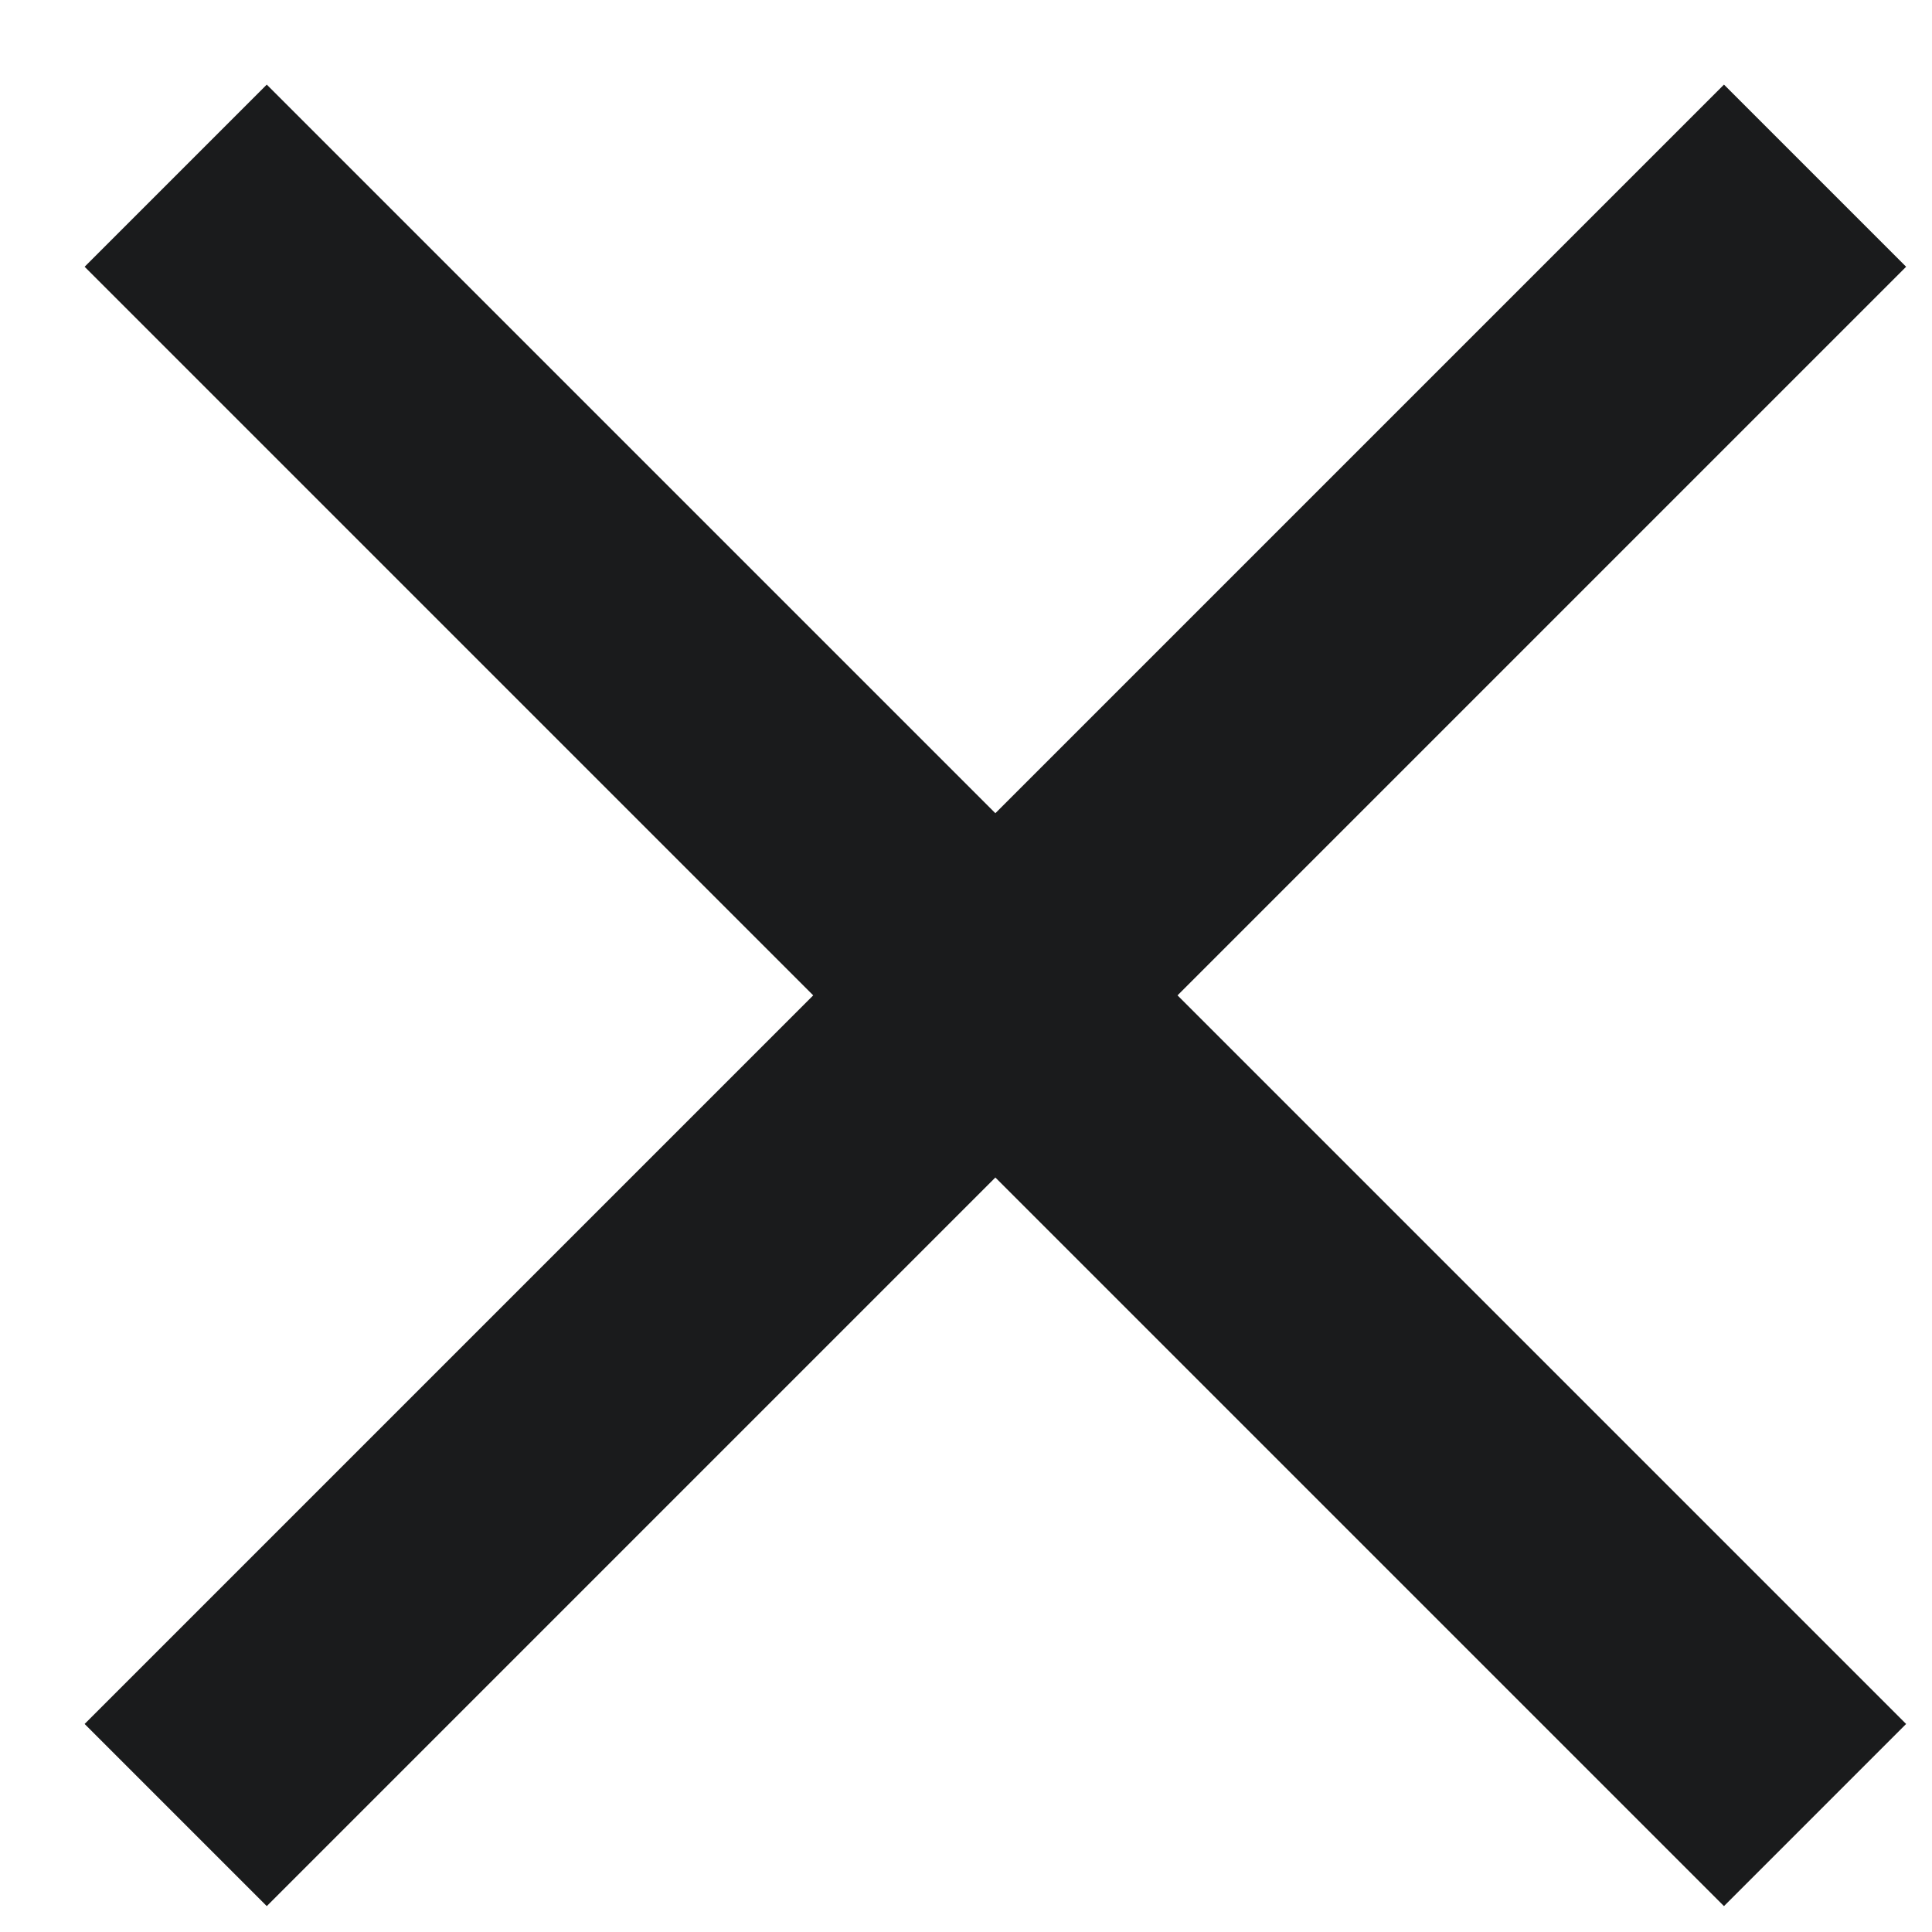
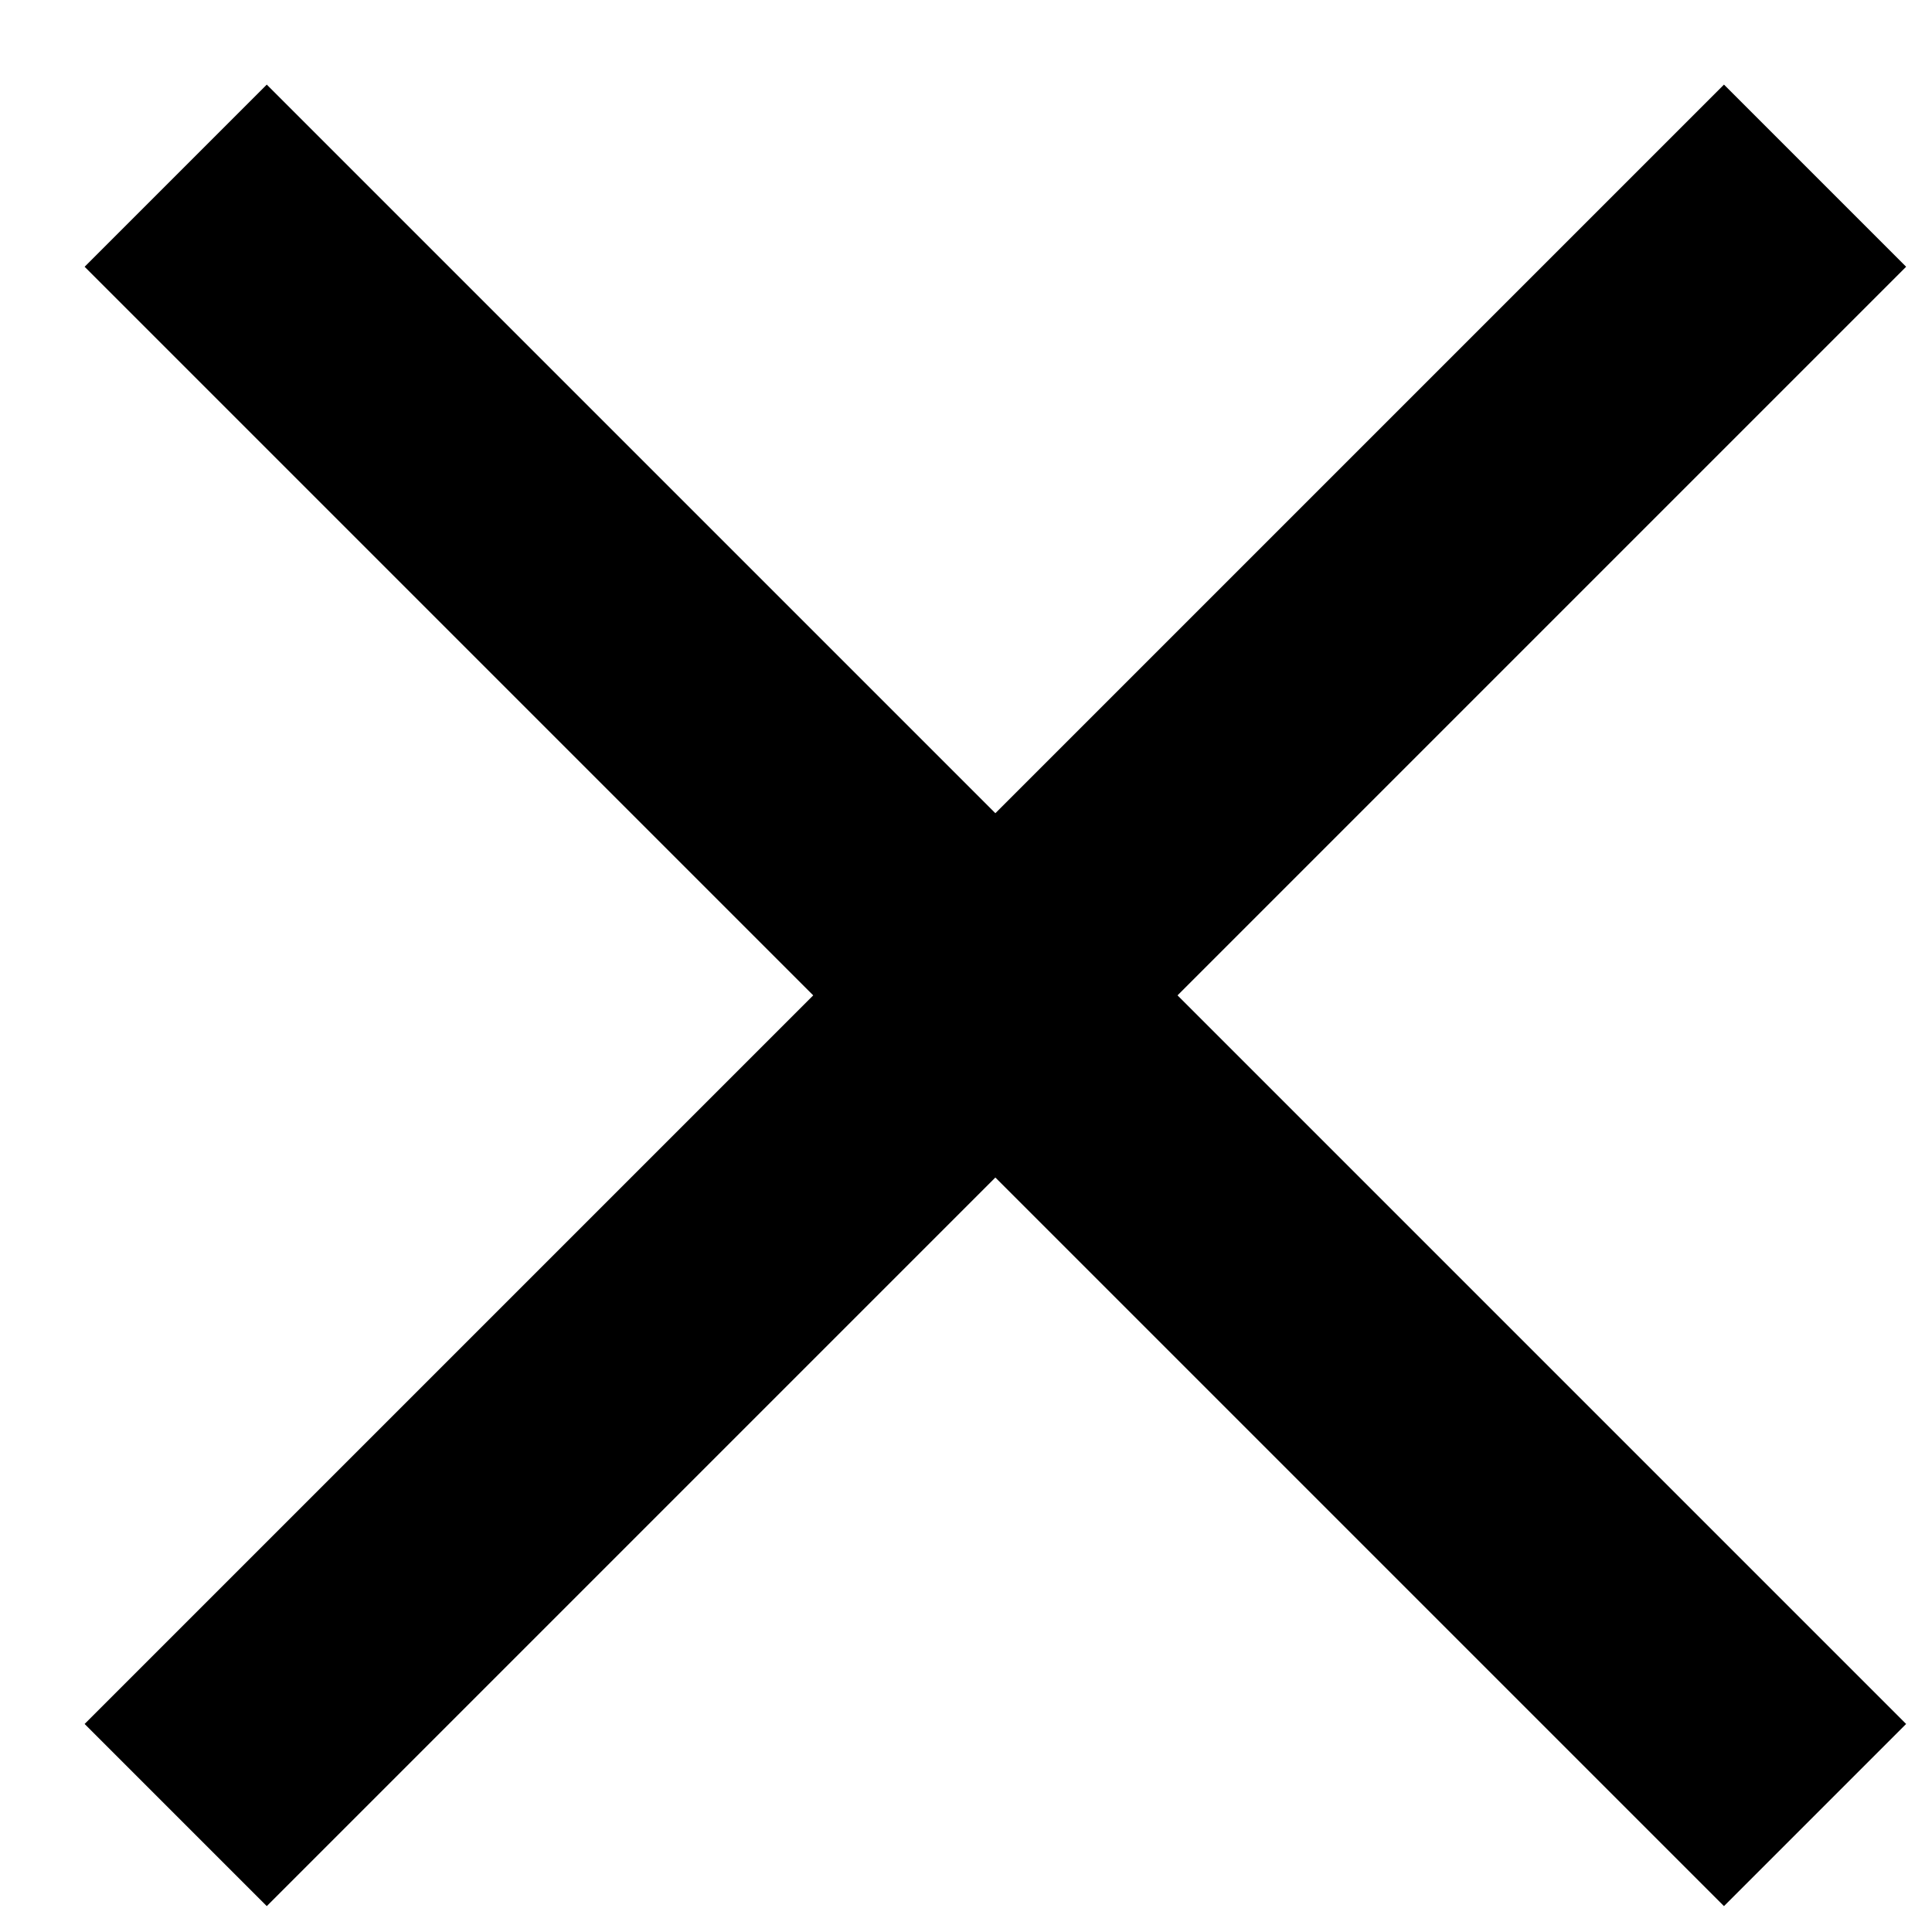
<svg xmlns="http://www.w3.org/2000/svg" width="15px" height="15px" viewBox="0 0 15 15" version="1.1">
  <defs />
-   <g id="01-Model-list" stroke="none" stroke-width="1" fill="none" fill-rule="evenodd">
-     <g id="01_List_8_search-2" transform="translate(-896, -36)" fill="#1A1B1C">
+   <g id="01-Model-list" fill-rule="evenodd">
+     <g id="01_List_8_search-2" transform="translate(-896, -36)">
      <g id="search" transform="translate(169, 0)">
        <g id="action" transform="translate(646, 14)">
          <g id="close" transform="translate(59, 0)">
            <path d="M28.728,28.728 L20.728,28.728 L20.728,30.728 L28.728,30.728 L28.728,38.728 L30.728,38.728 L30.728,30.728 L38.728,30.728 L38.728,28.728 L30.728,28.728 L30.728,20.728 L28.728,20.728 L28.728,28.728 Z" id="Combined-Shape" transform="translate(29.72792, 29.72792) rotate(-45) translate(-29.72792, -29.72792) " />
          </g>
        </g>
      </g>
    </g>
  </g>
</svg>
